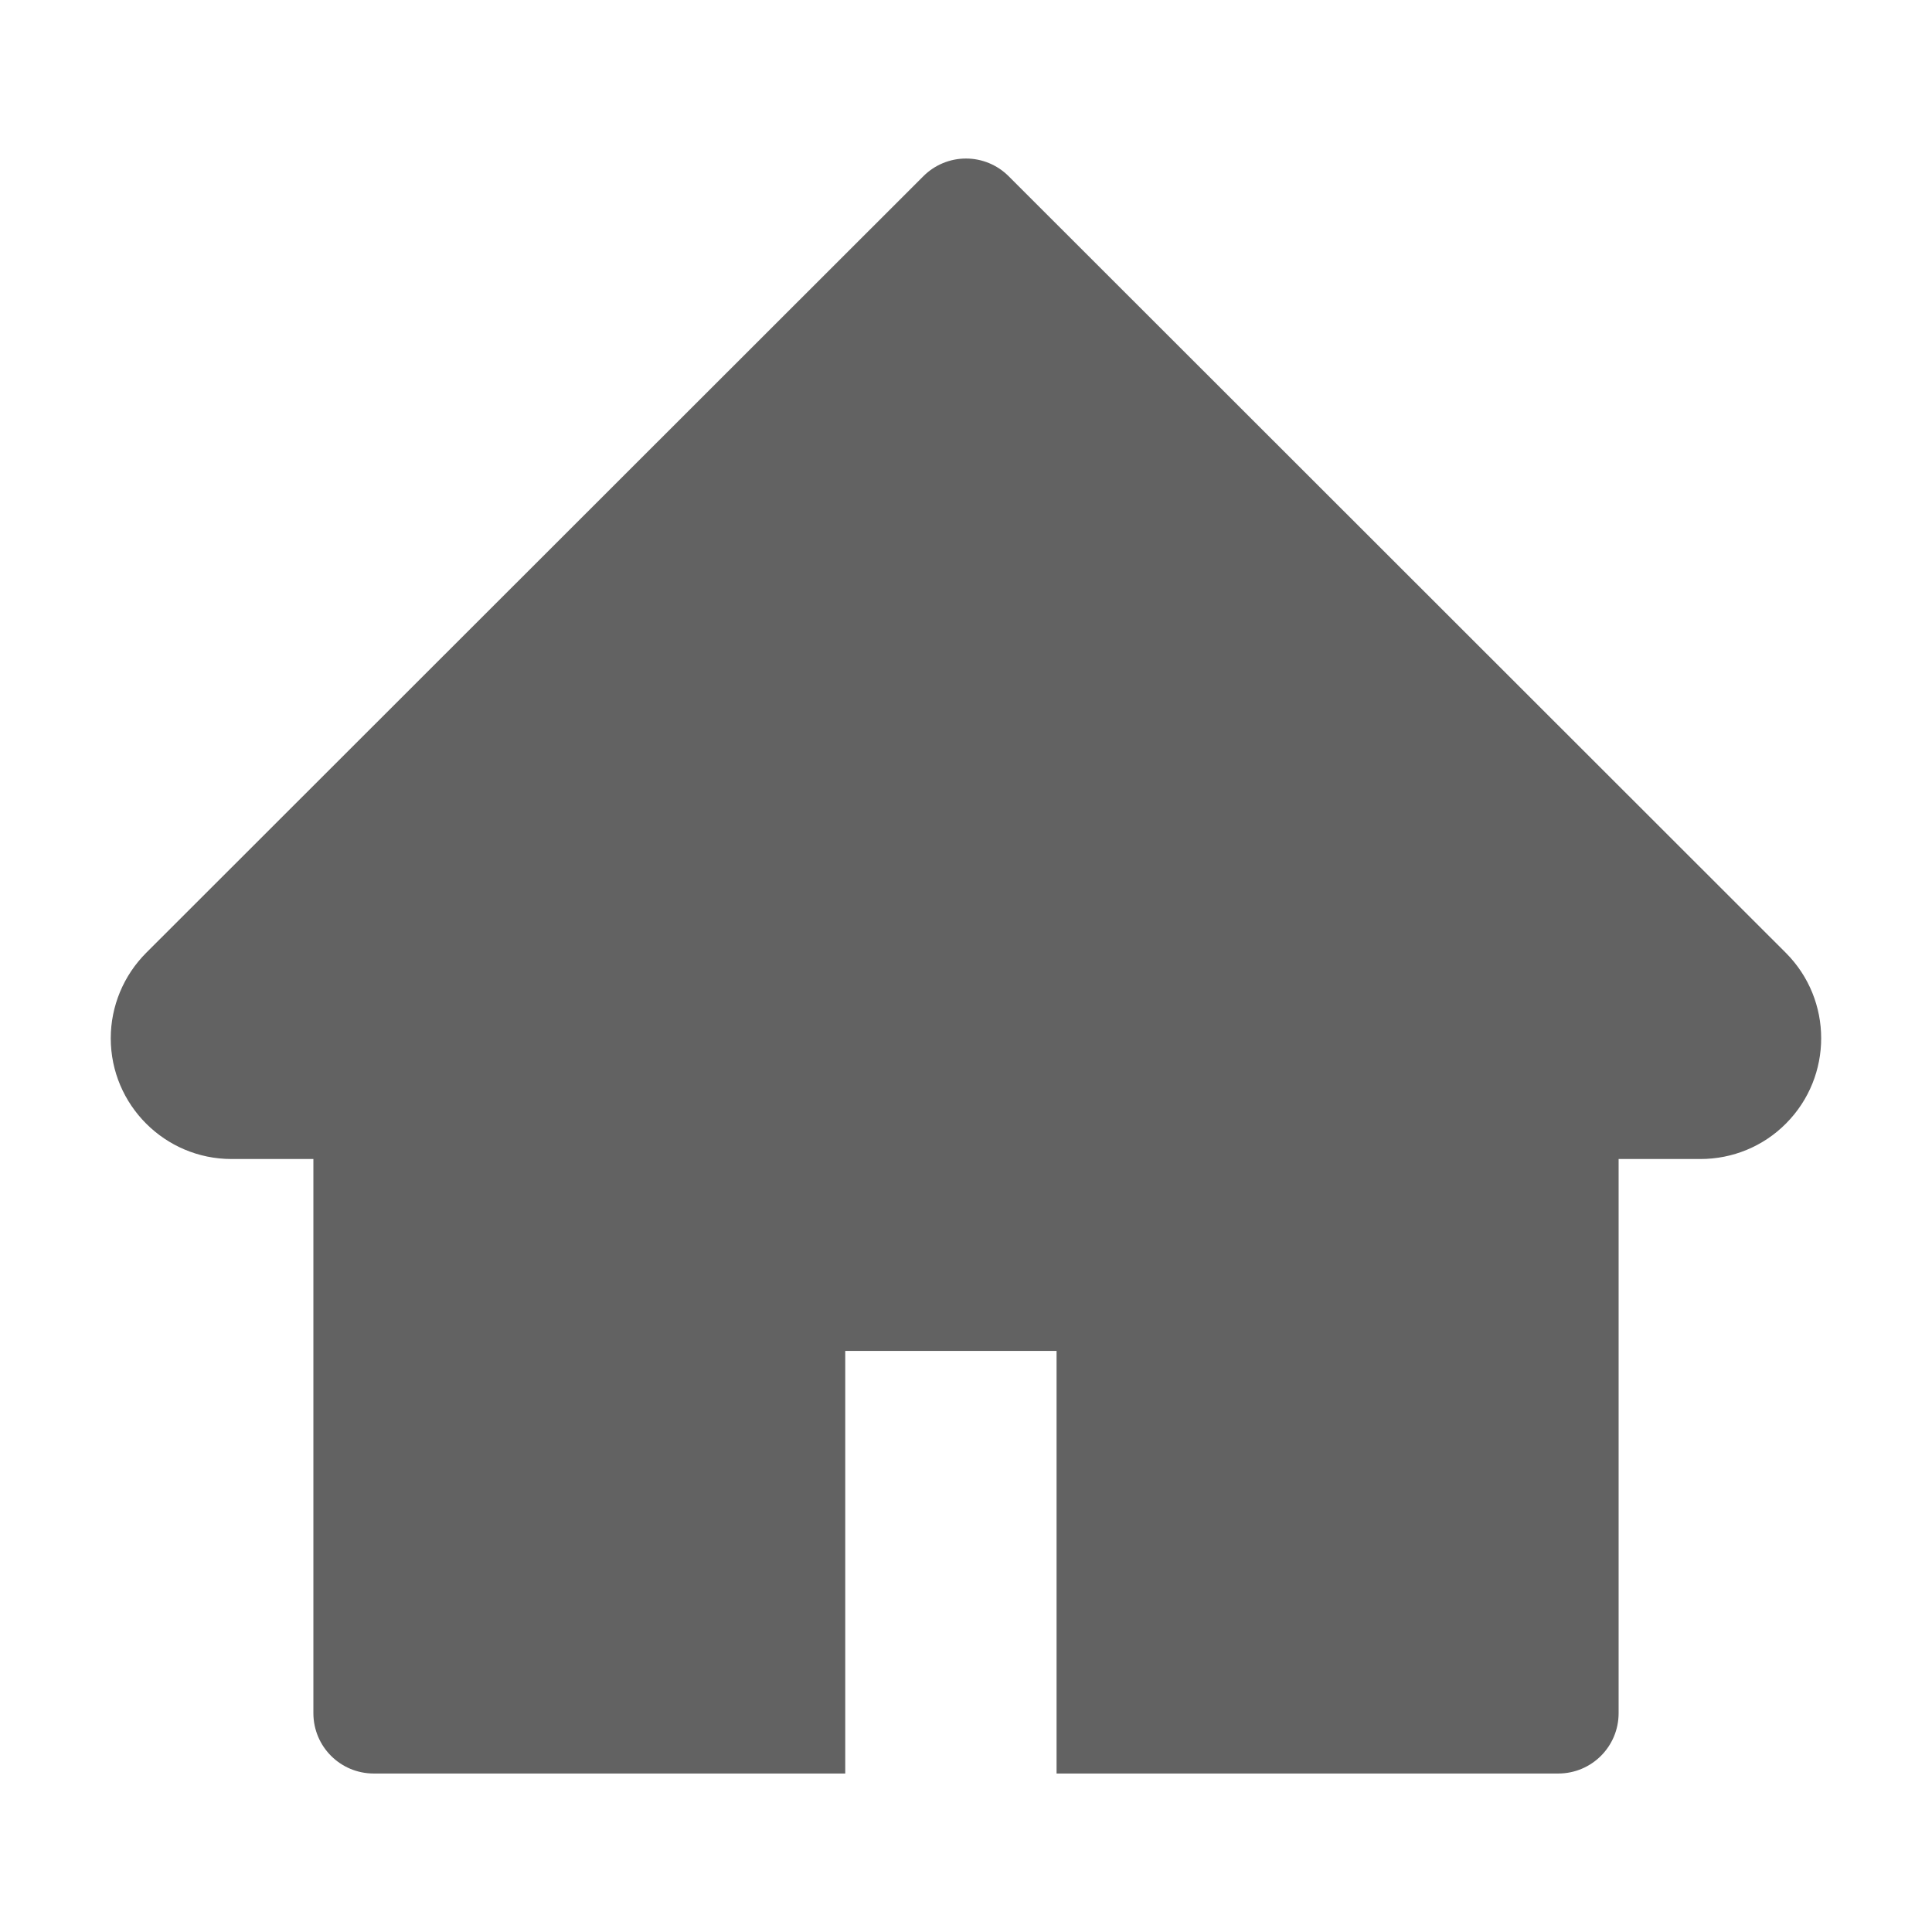
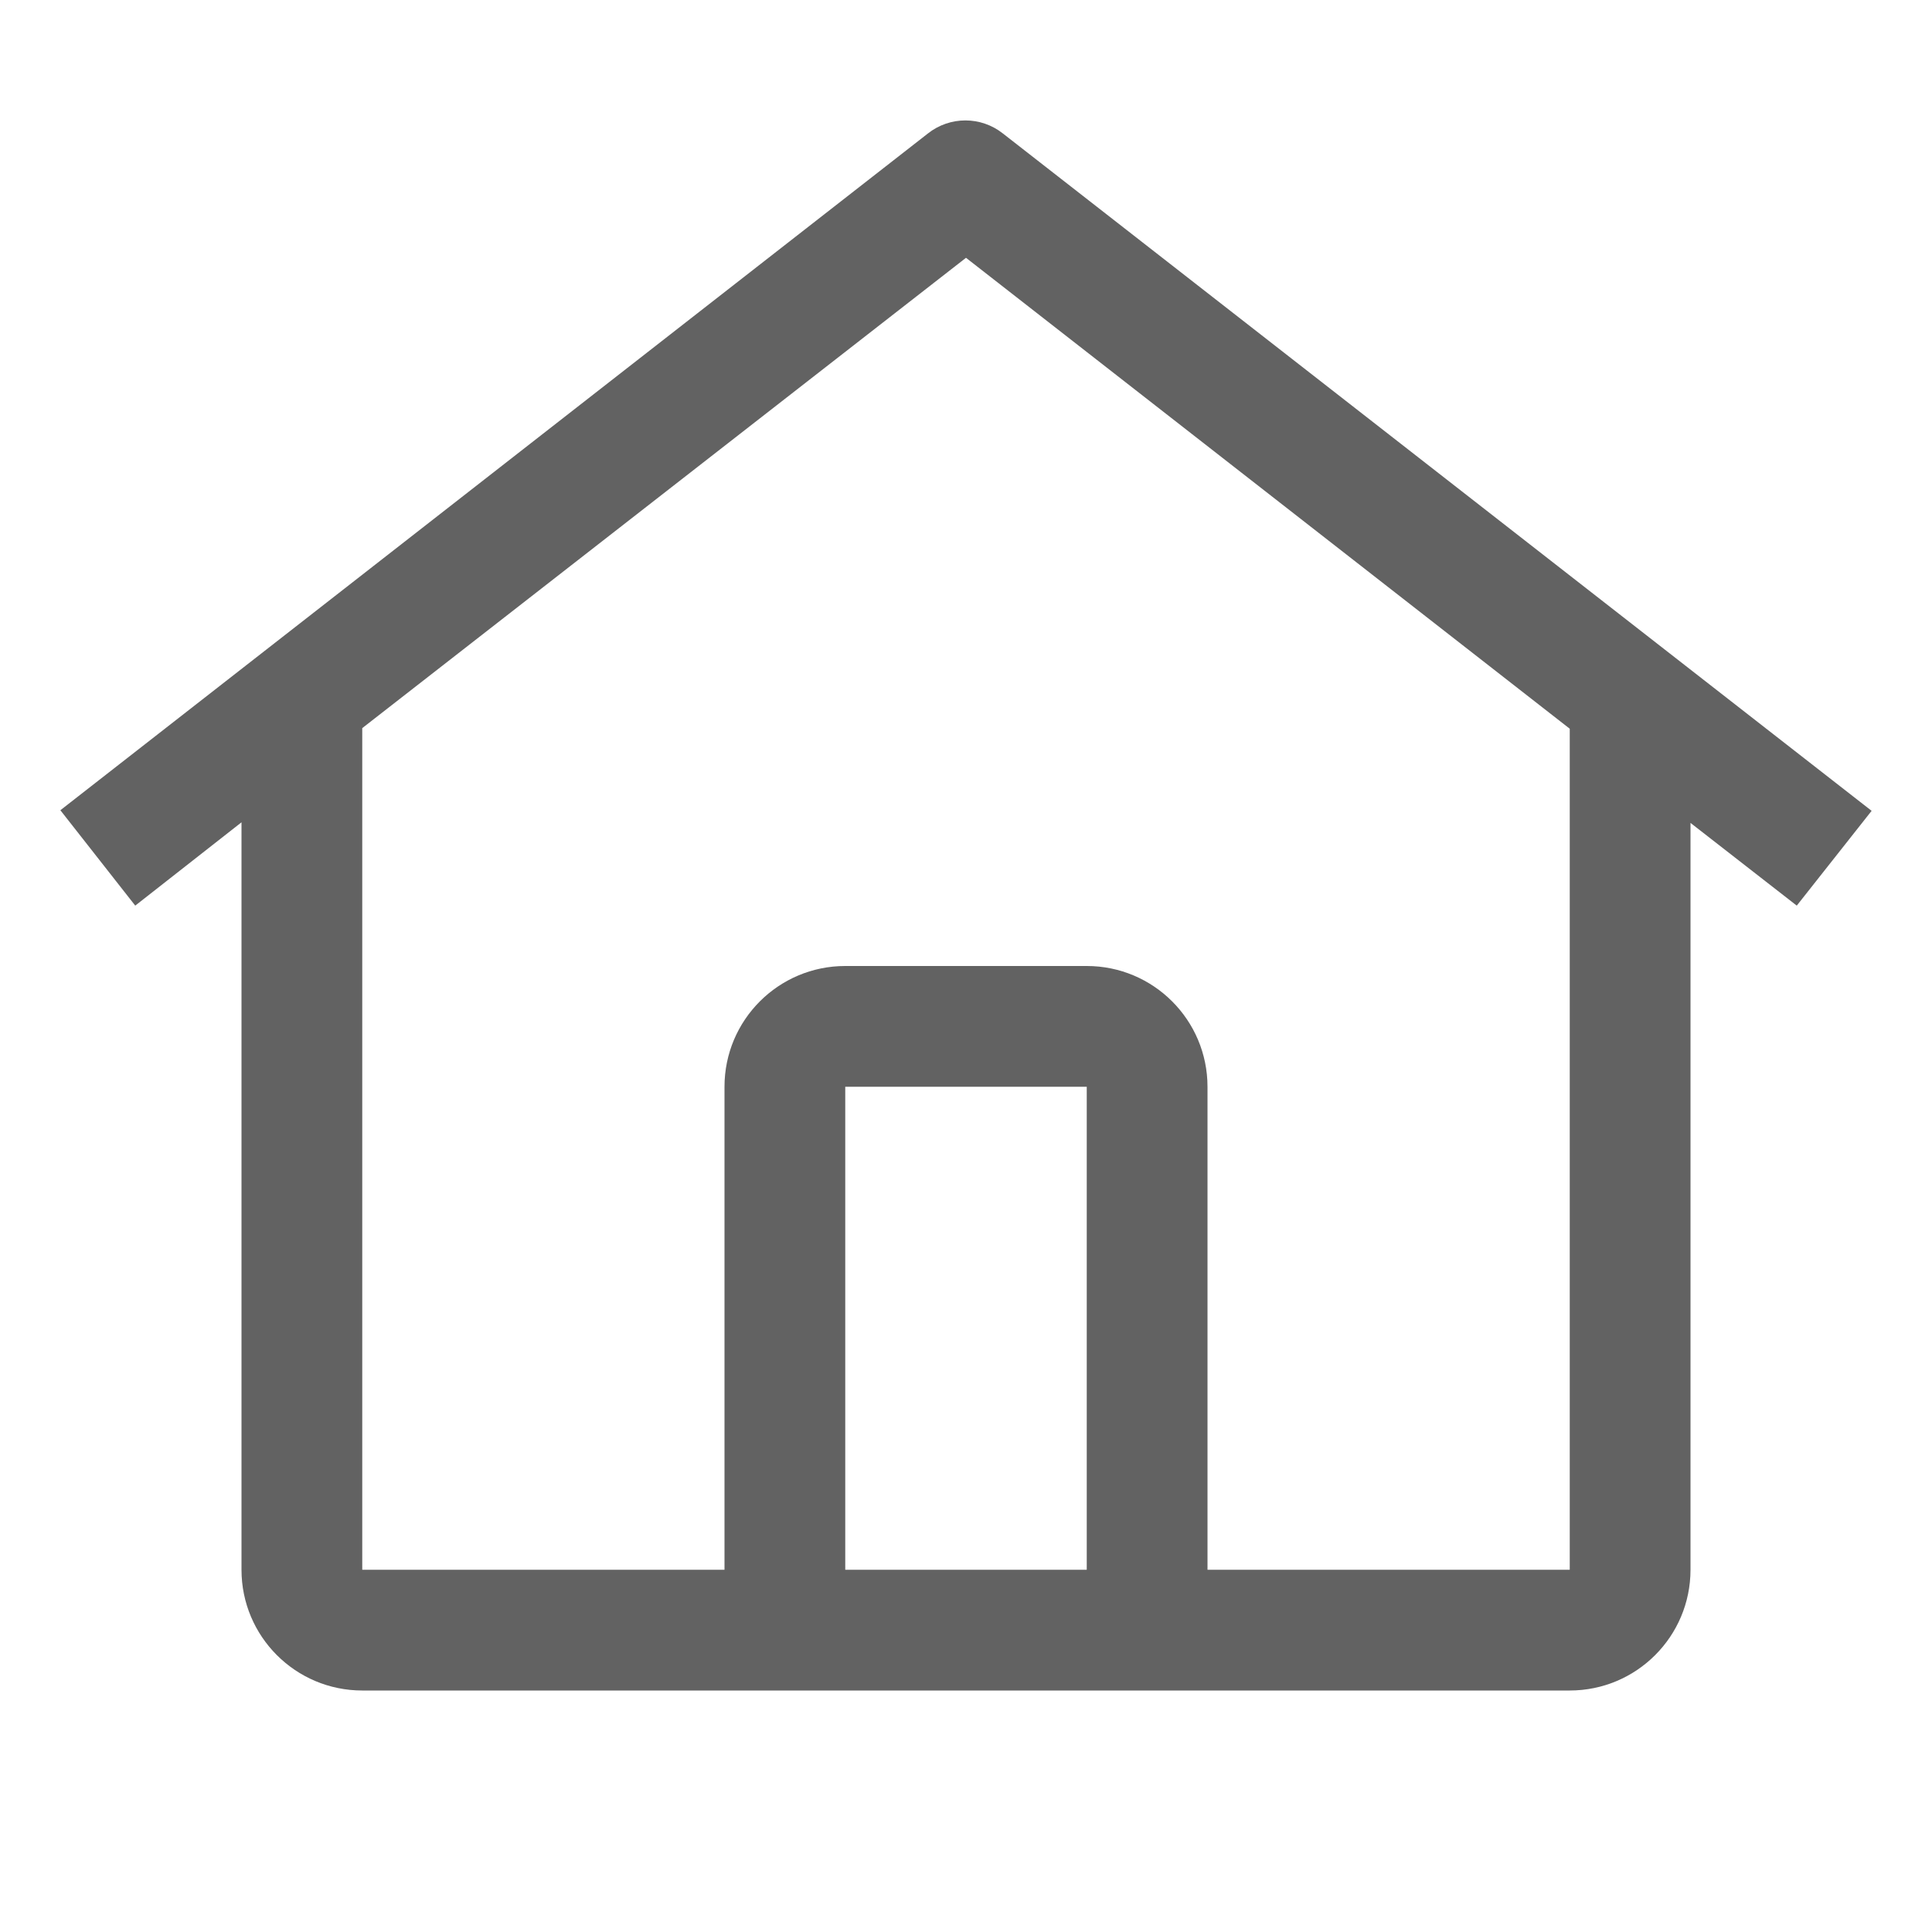
- <svg xmlns="http://www.w3.org/2000/svg" width="20" height="20" preserveAspectRatio="xMidYMid meet" viewBox="0 0 1024 1024" style="-ms-transform: rotate(360deg); -webkit-transform: rotate(360deg); transform: rotate(360deg);">
-   <path d="M946.5 505L534.6 93.4a31.93 31.93 0 0 0-45.2 0L77.5 505c-12 12-18.8 28.3-18.8 45.3c0 35.3 28.7 64 64 64h43.4V908c0 17.7 14.3 32 32 32H448V716h112v224h265.9c17.7 0 32-14.3 32-32V614.3h43.4c17 0 33.3-6.7 45.3-18.8c24.9-25 24.9-65.5-.1-90.5z" fill="#626262" />
-   <rect x="0" y="0" width="1024" height="1024" fill="rgba(0, 0, 0, 0)" />
+ <svg xmlns="http://www.w3.org/2000/svg" width="20" height="20" preserveAspectRatio="xMidYMid meet" viewBox="0 0 32 32" style="-ms-transform: rotate(360deg); -webkit-transform: rotate(360deg); transform: rotate(360deg);">
+   <path d="M16.61 2.21a1 1 0 0 0-1.24 0L1 13.42L2.24 15L4 13.62V26a2 2 0 0 0 2 2h20a2 2 0 0 0 2-2V13.63L29.76 15L31 13.43zM18 26h-4v-8h4zm2 0v-8a2 2 0 0 0-2-2h-4a2 2 0 0 0-2 2v8H6V12.06l10-7.79l10 7.8V26z" fill="#626262" />
+   <rect x="0" y="0" width="32" height="32" fill="rgba(0, 0, 0, 0)" />
</svg>
